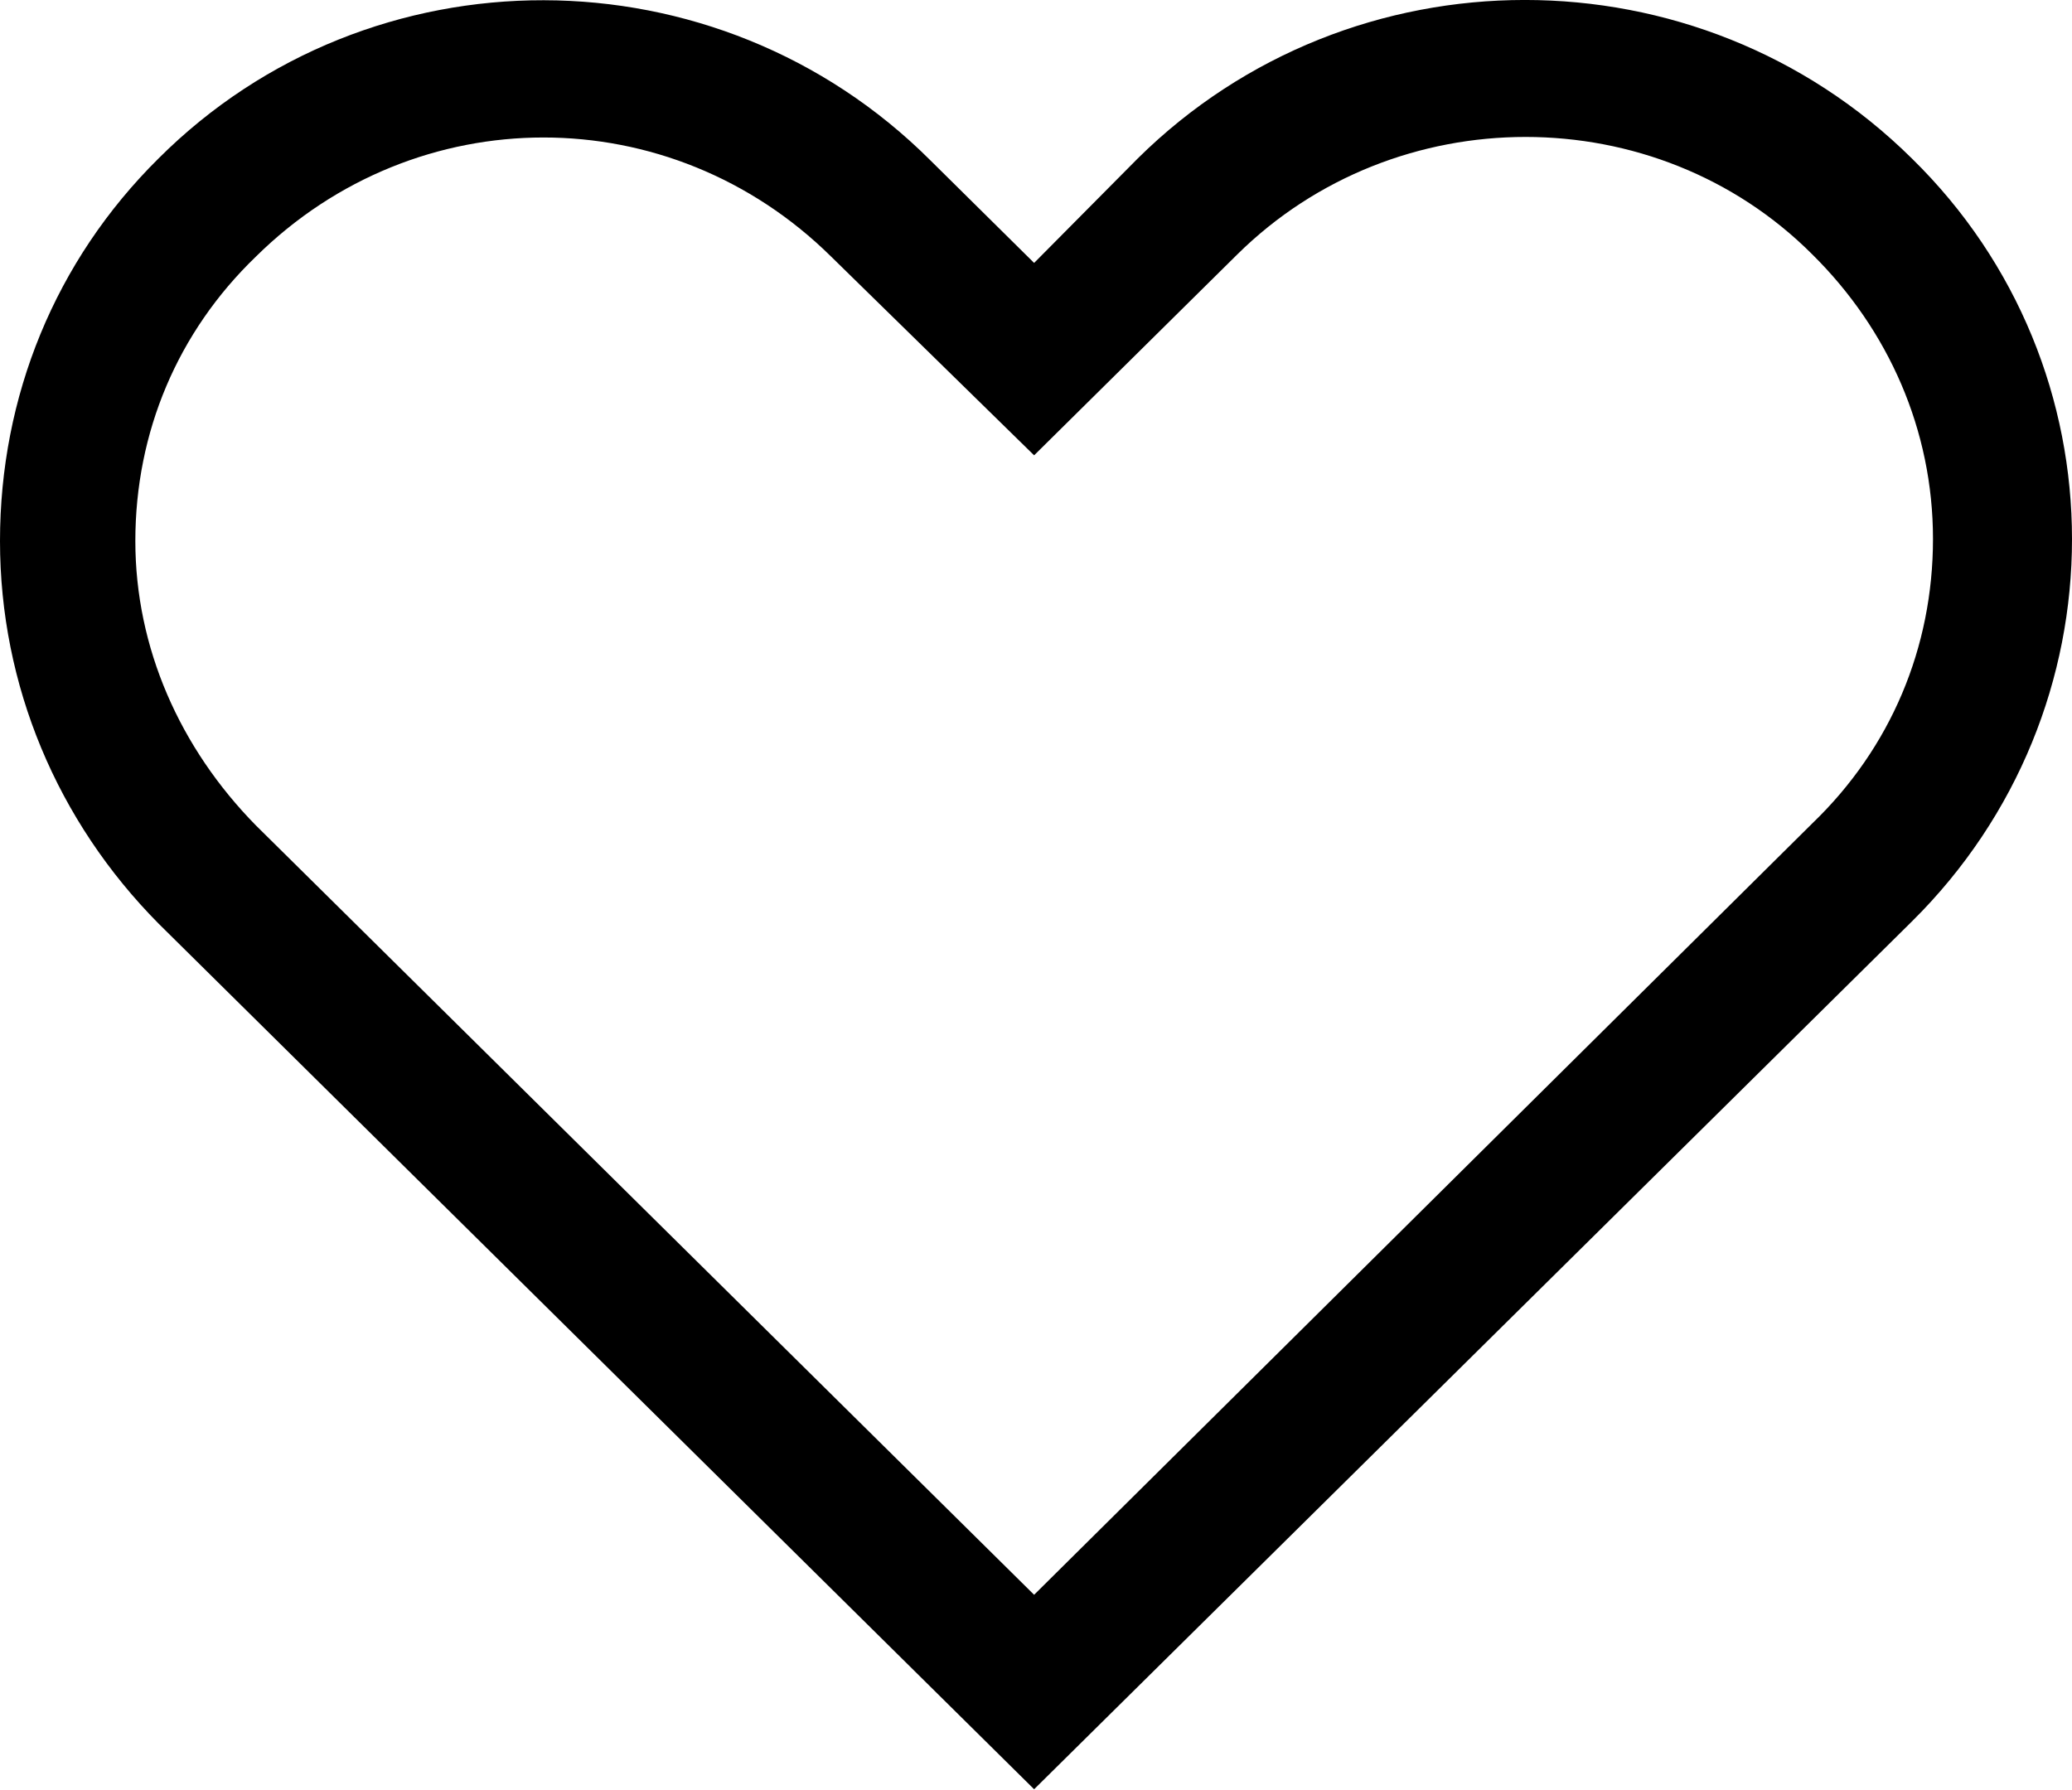
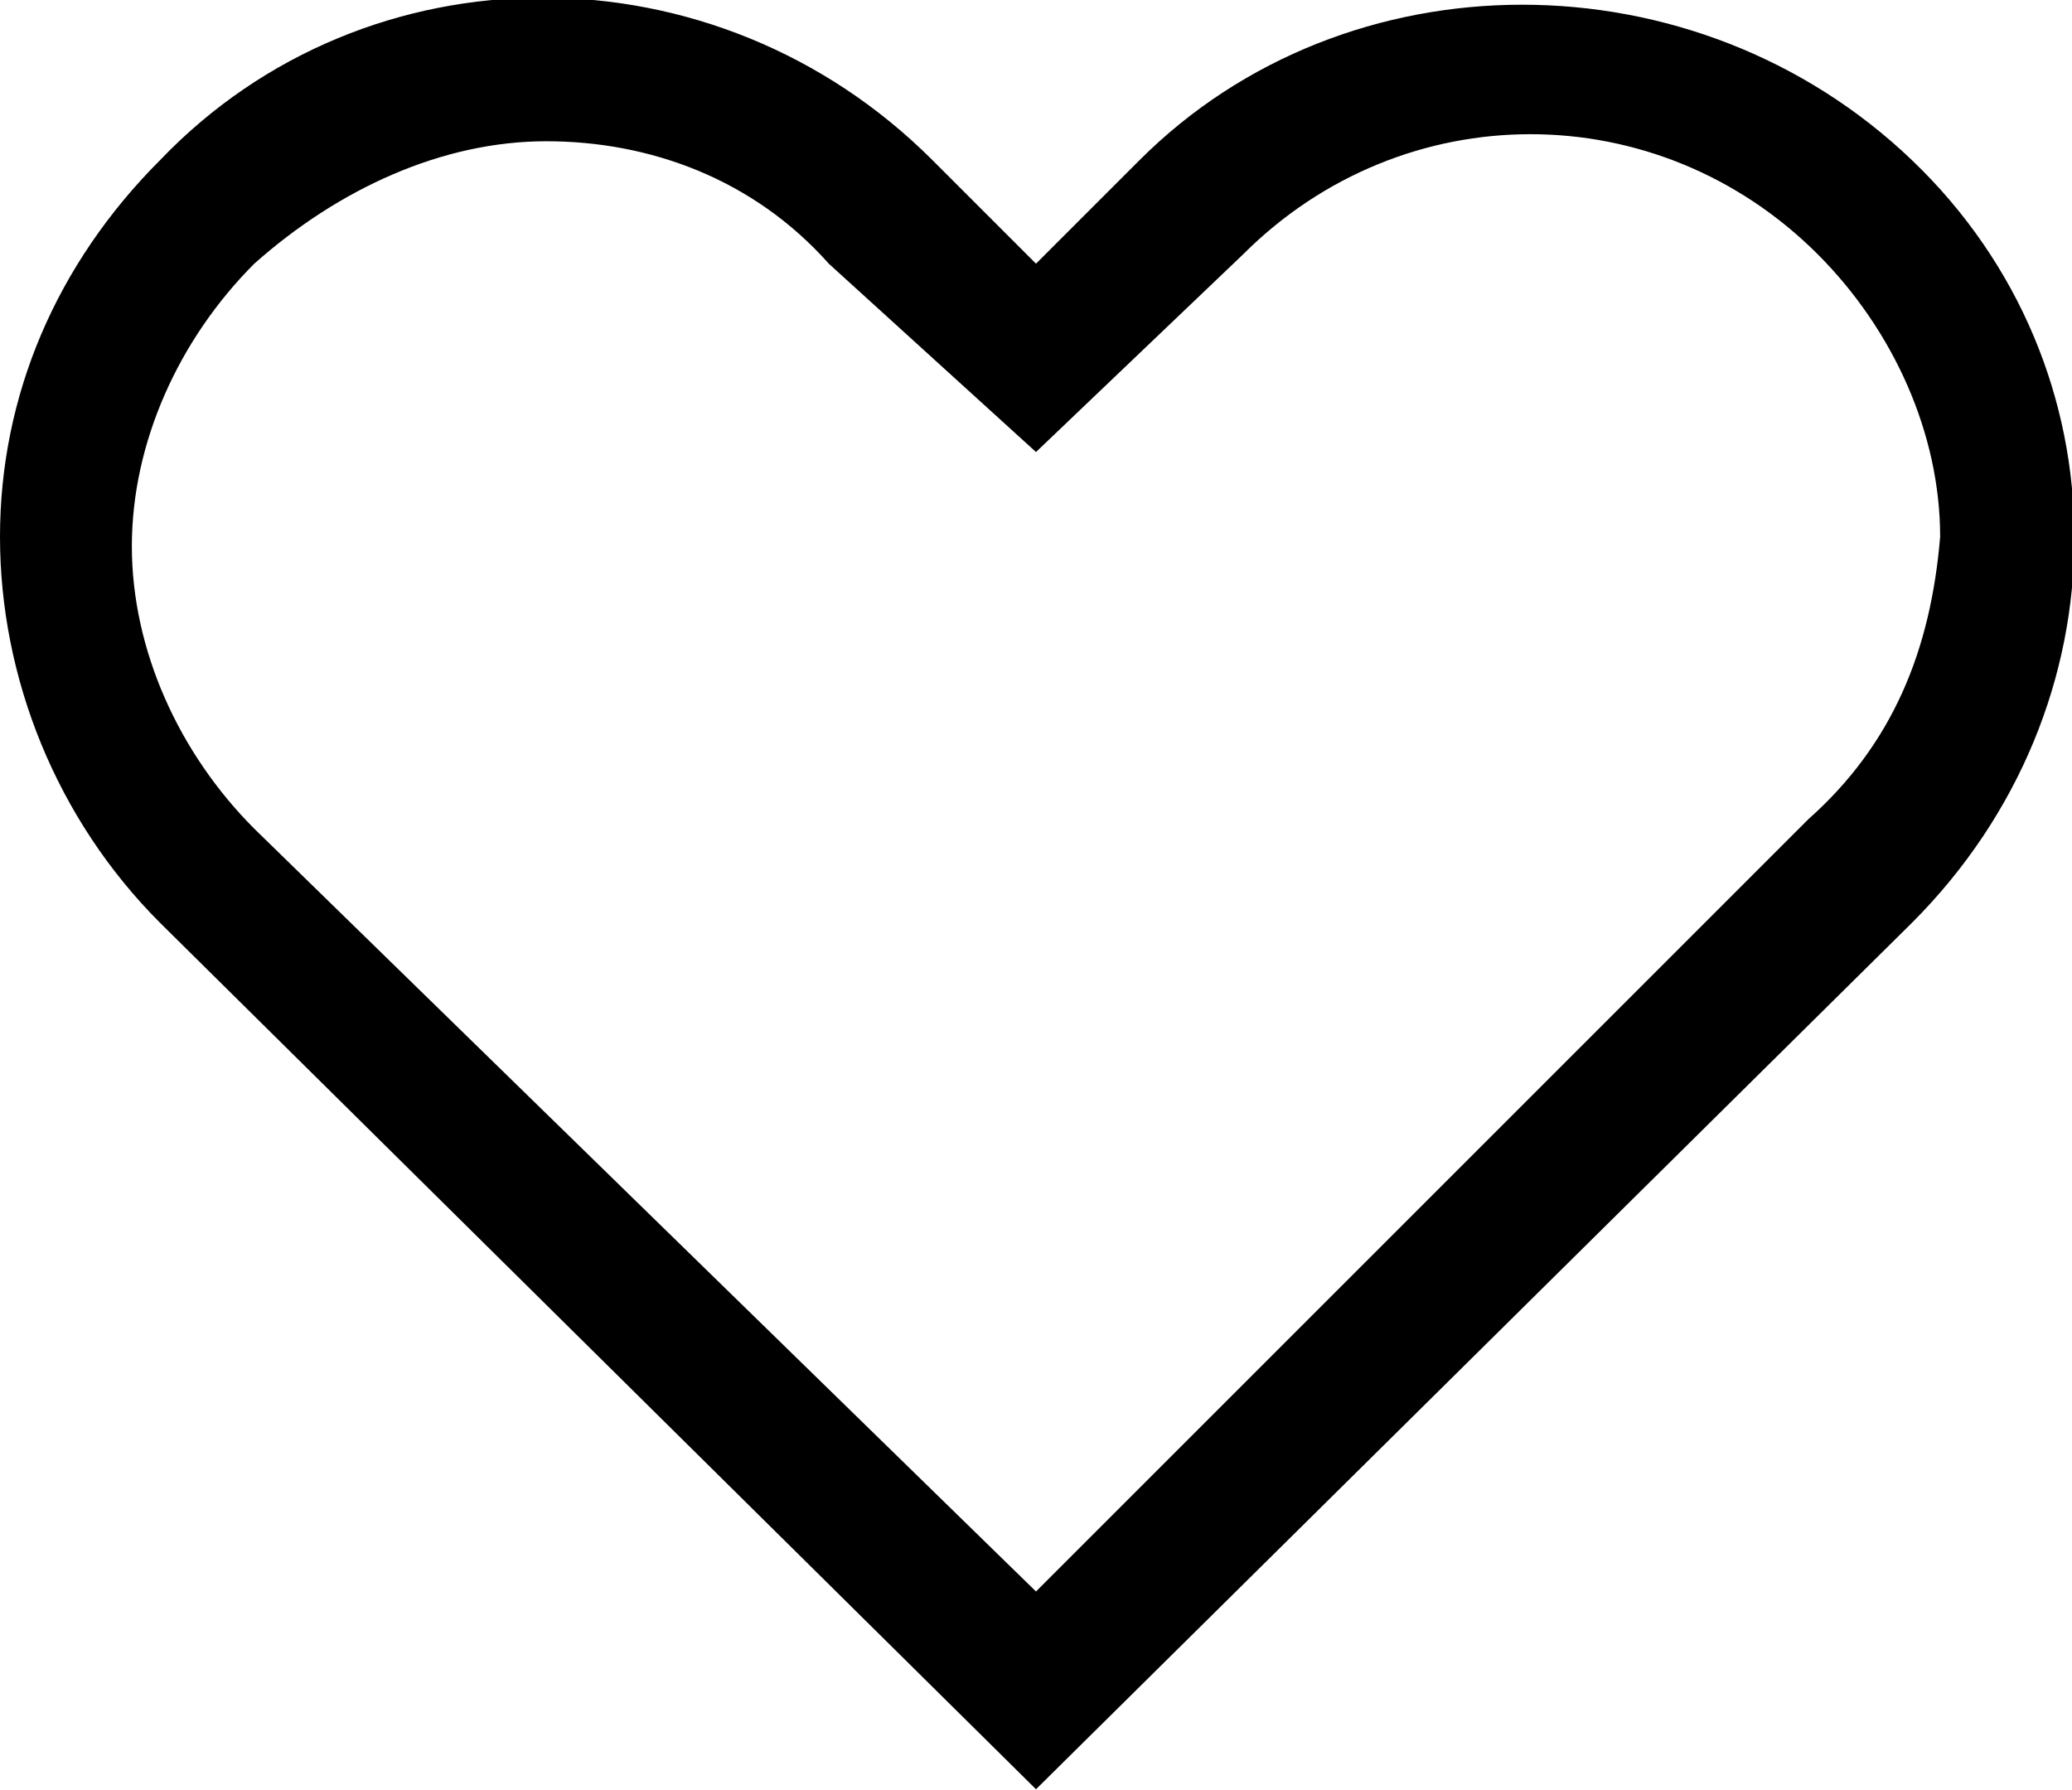
- <svg xmlns="http://www.w3.org/2000/svg" width="22" height="19" viewBox="0 0 22 19" fill="none">
-   <path d="M20.299 9.786C22.567 7.543 22.567 3.902 20.299 1.682C18.031 -0.561 14.349 -0.561 12.081 1.682L10.98 2.792L9.88 1.704C7.612 -0.561 3.93 -0.561 1.684 1.682C0.584 2.77 0 4.213 0 5.745C0 7.277 0.606 8.72 1.684 9.808L10.98 19L20.299 9.786ZM1.437 5.745C1.437 4.59 1.886 3.525 2.717 2.725C3.57 1.882 4.671 1.46 5.771 1.46C6.871 1.46 7.971 1.882 8.825 2.725L10.98 4.835L13.136 2.703C14.82 1.038 17.582 1.038 19.244 2.703C20.052 3.502 20.524 4.568 20.524 5.723C20.524 6.877 20.075 7.943 19.244 8.742L10.98 16.935L2.717 8.765C1.909 7.943 1.437 6.877 1.437 5.745Z" fill="black" />
+ <svg xmlns="http://www.w3.org/2000/svg" version="1.1" id="Слой_1" x="0px" y="0px" viewBox="0 0 22 19" style="enable-background:new 0 0 22 19;" xml:space="preserve">
+   <path fill="none" d="M21.5,5.4c0,1.3-0.5,2.4-1.4,3.3l-9.1,9l-9.1-9C1,7.8,0.5,6.6,0.5,5.4C0.5,4.1,1,3,1.9,2.1C2.8,1.1,4,0.7,5.2,0.7  c1.2,0,2.4,0.5,3.4,1.4L11,4.4l2.4-2.3c1.8-1.8,4.9-1.8,6.7,0C21,2.9,21.5,4.1,21.5,5.4z" />
+   <path d="M20.3,1.7c-2.3-2.2-6-2.2-8.2,0L11,2.8L9.9,1.7c-2.3-2.3-6-2.3-8.2,0C0.6,2.8,0,4.2,0,5.7c0,1.5,0.6,3,1.7,4.1L11,19  l9.3-9.2C22.6,7.5,22.6,3.9,20.3,1.7z M19.2,8.7L11,16.9L2.7,8.8c-0.8-0.8-1.3-1.9-1.3-3c0-1.1,0.5-2.2,1.3-3c0.9-0.8,2-1.3,3.1-1.3  c1.1,0,2.2,0.4,3,1.3L11,4.8l2.2-2.1c1.7-1.7,4.4-1.7,6.1,0c0.8,0.8,1.3,1.9,1.3,3C20.5,6.9,20.1,7.9,19.2,8.7z" />
</svg>
